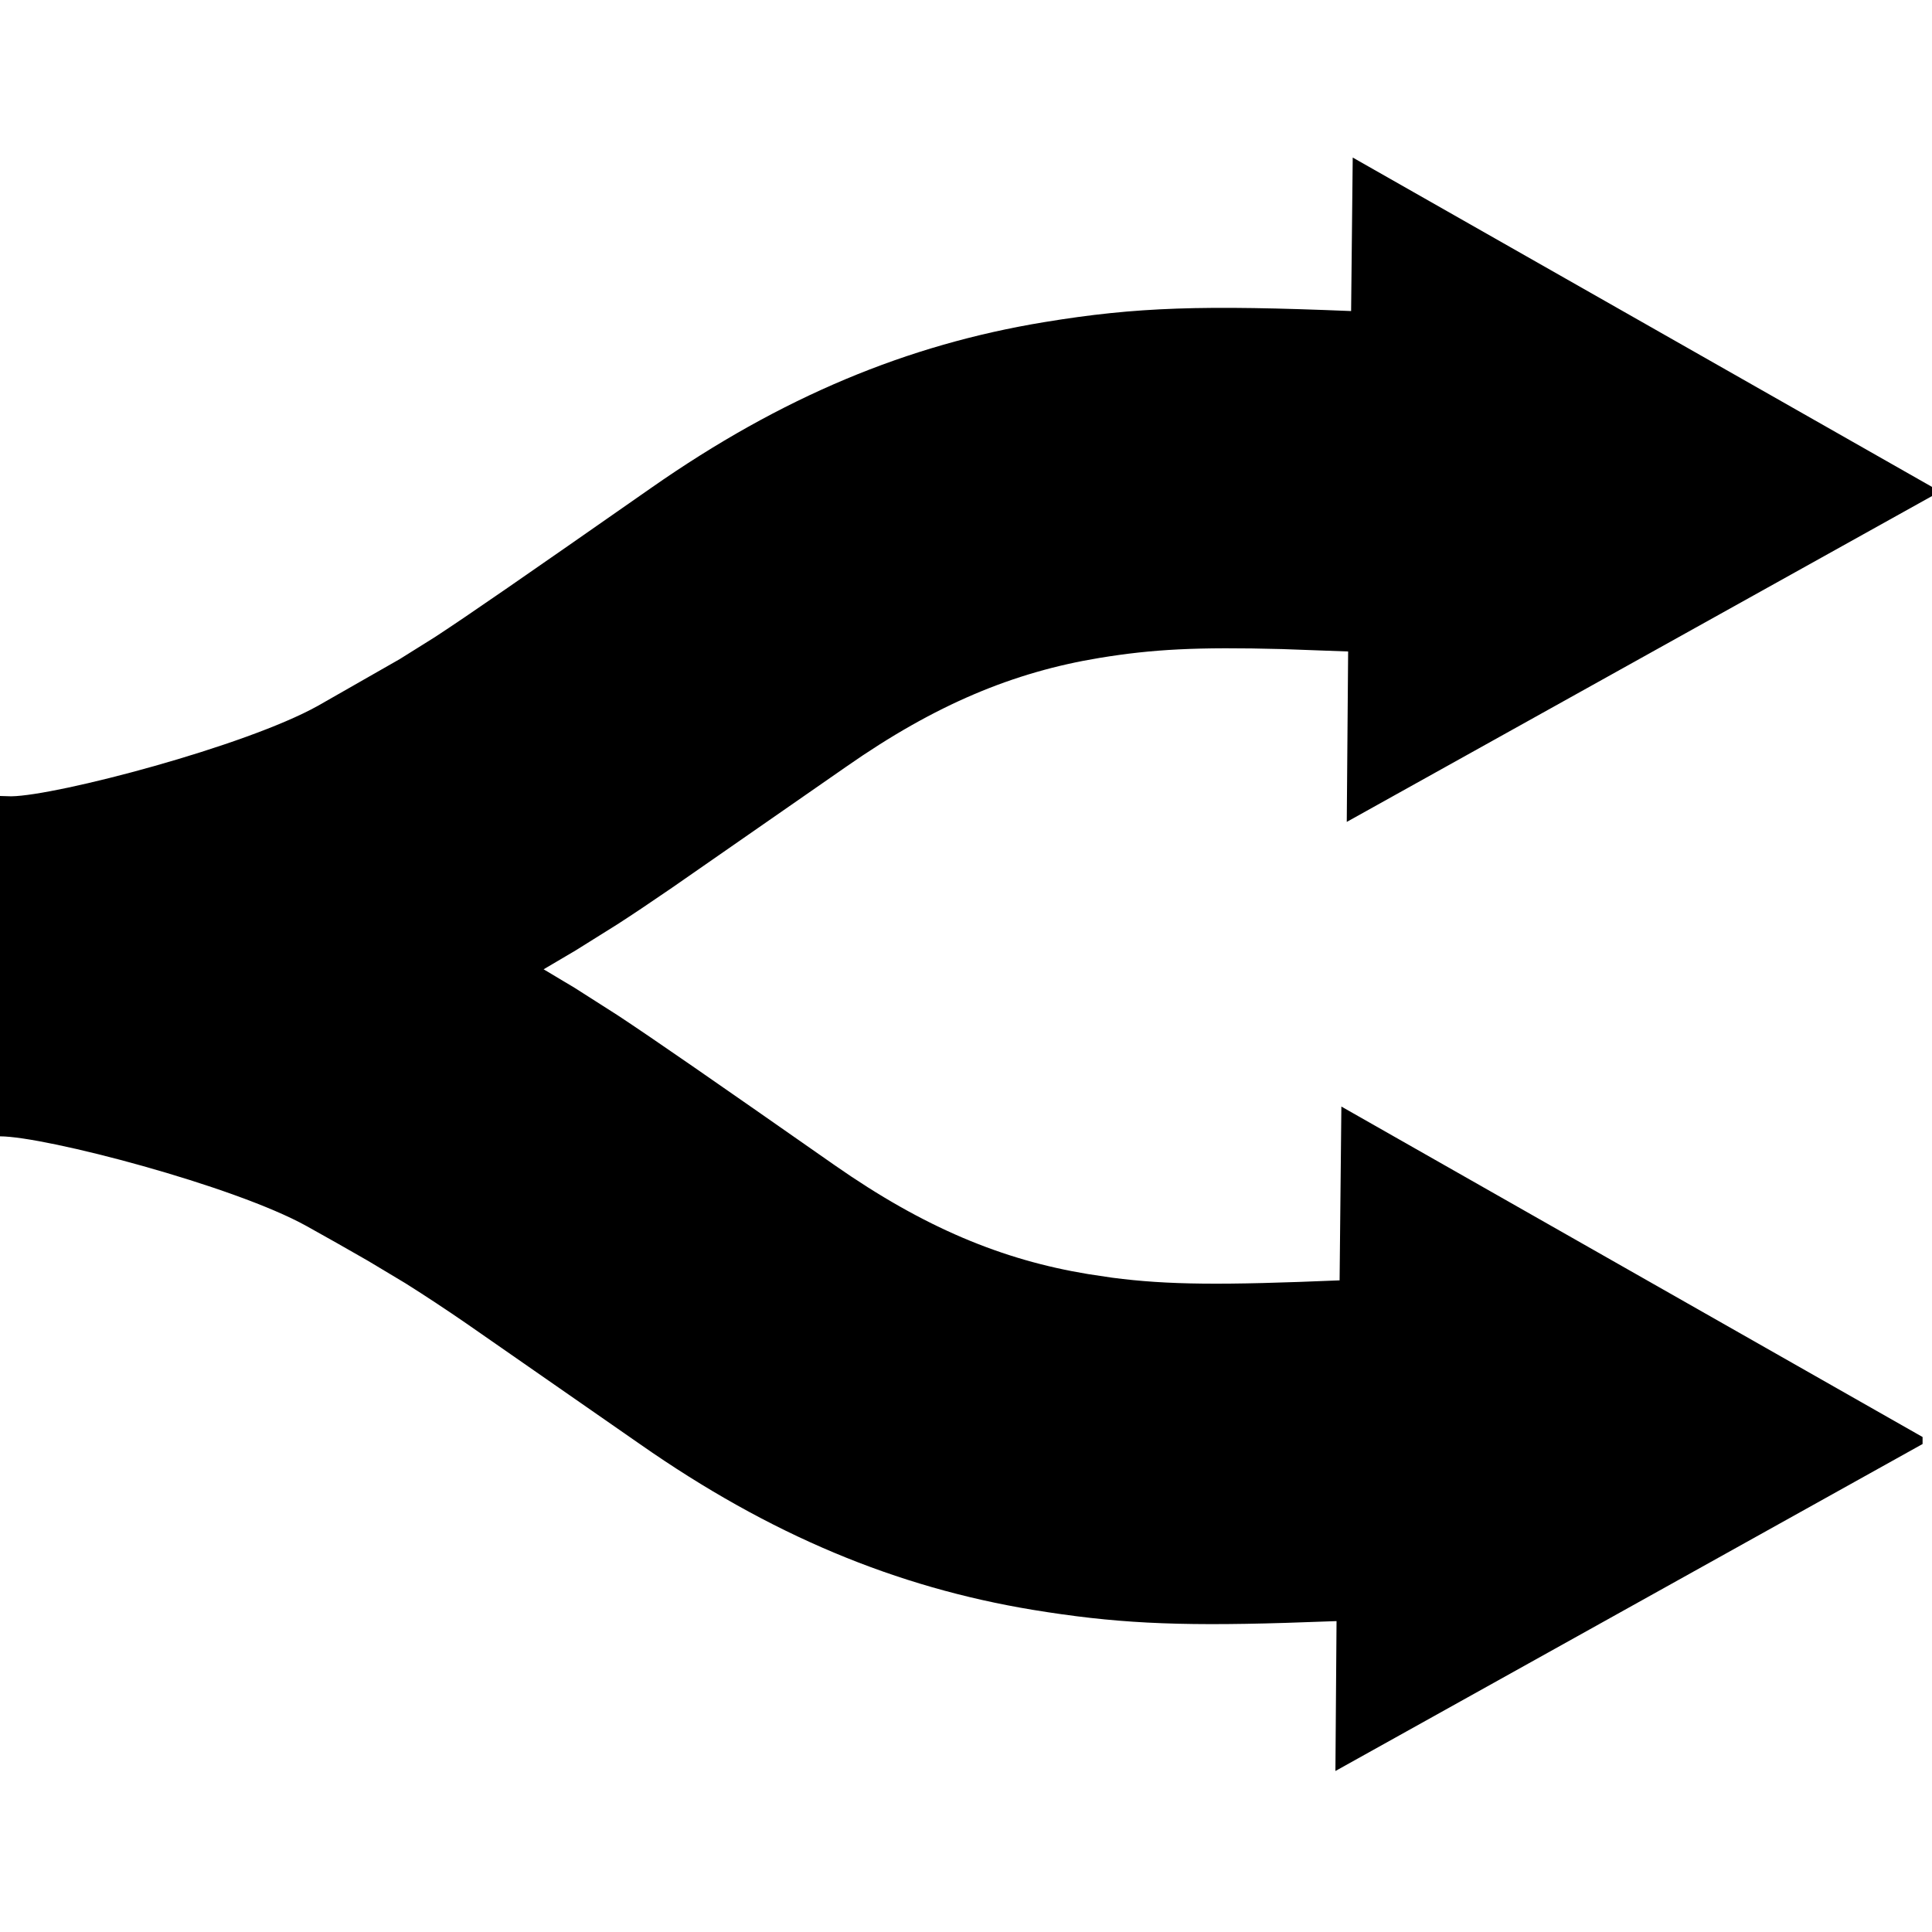
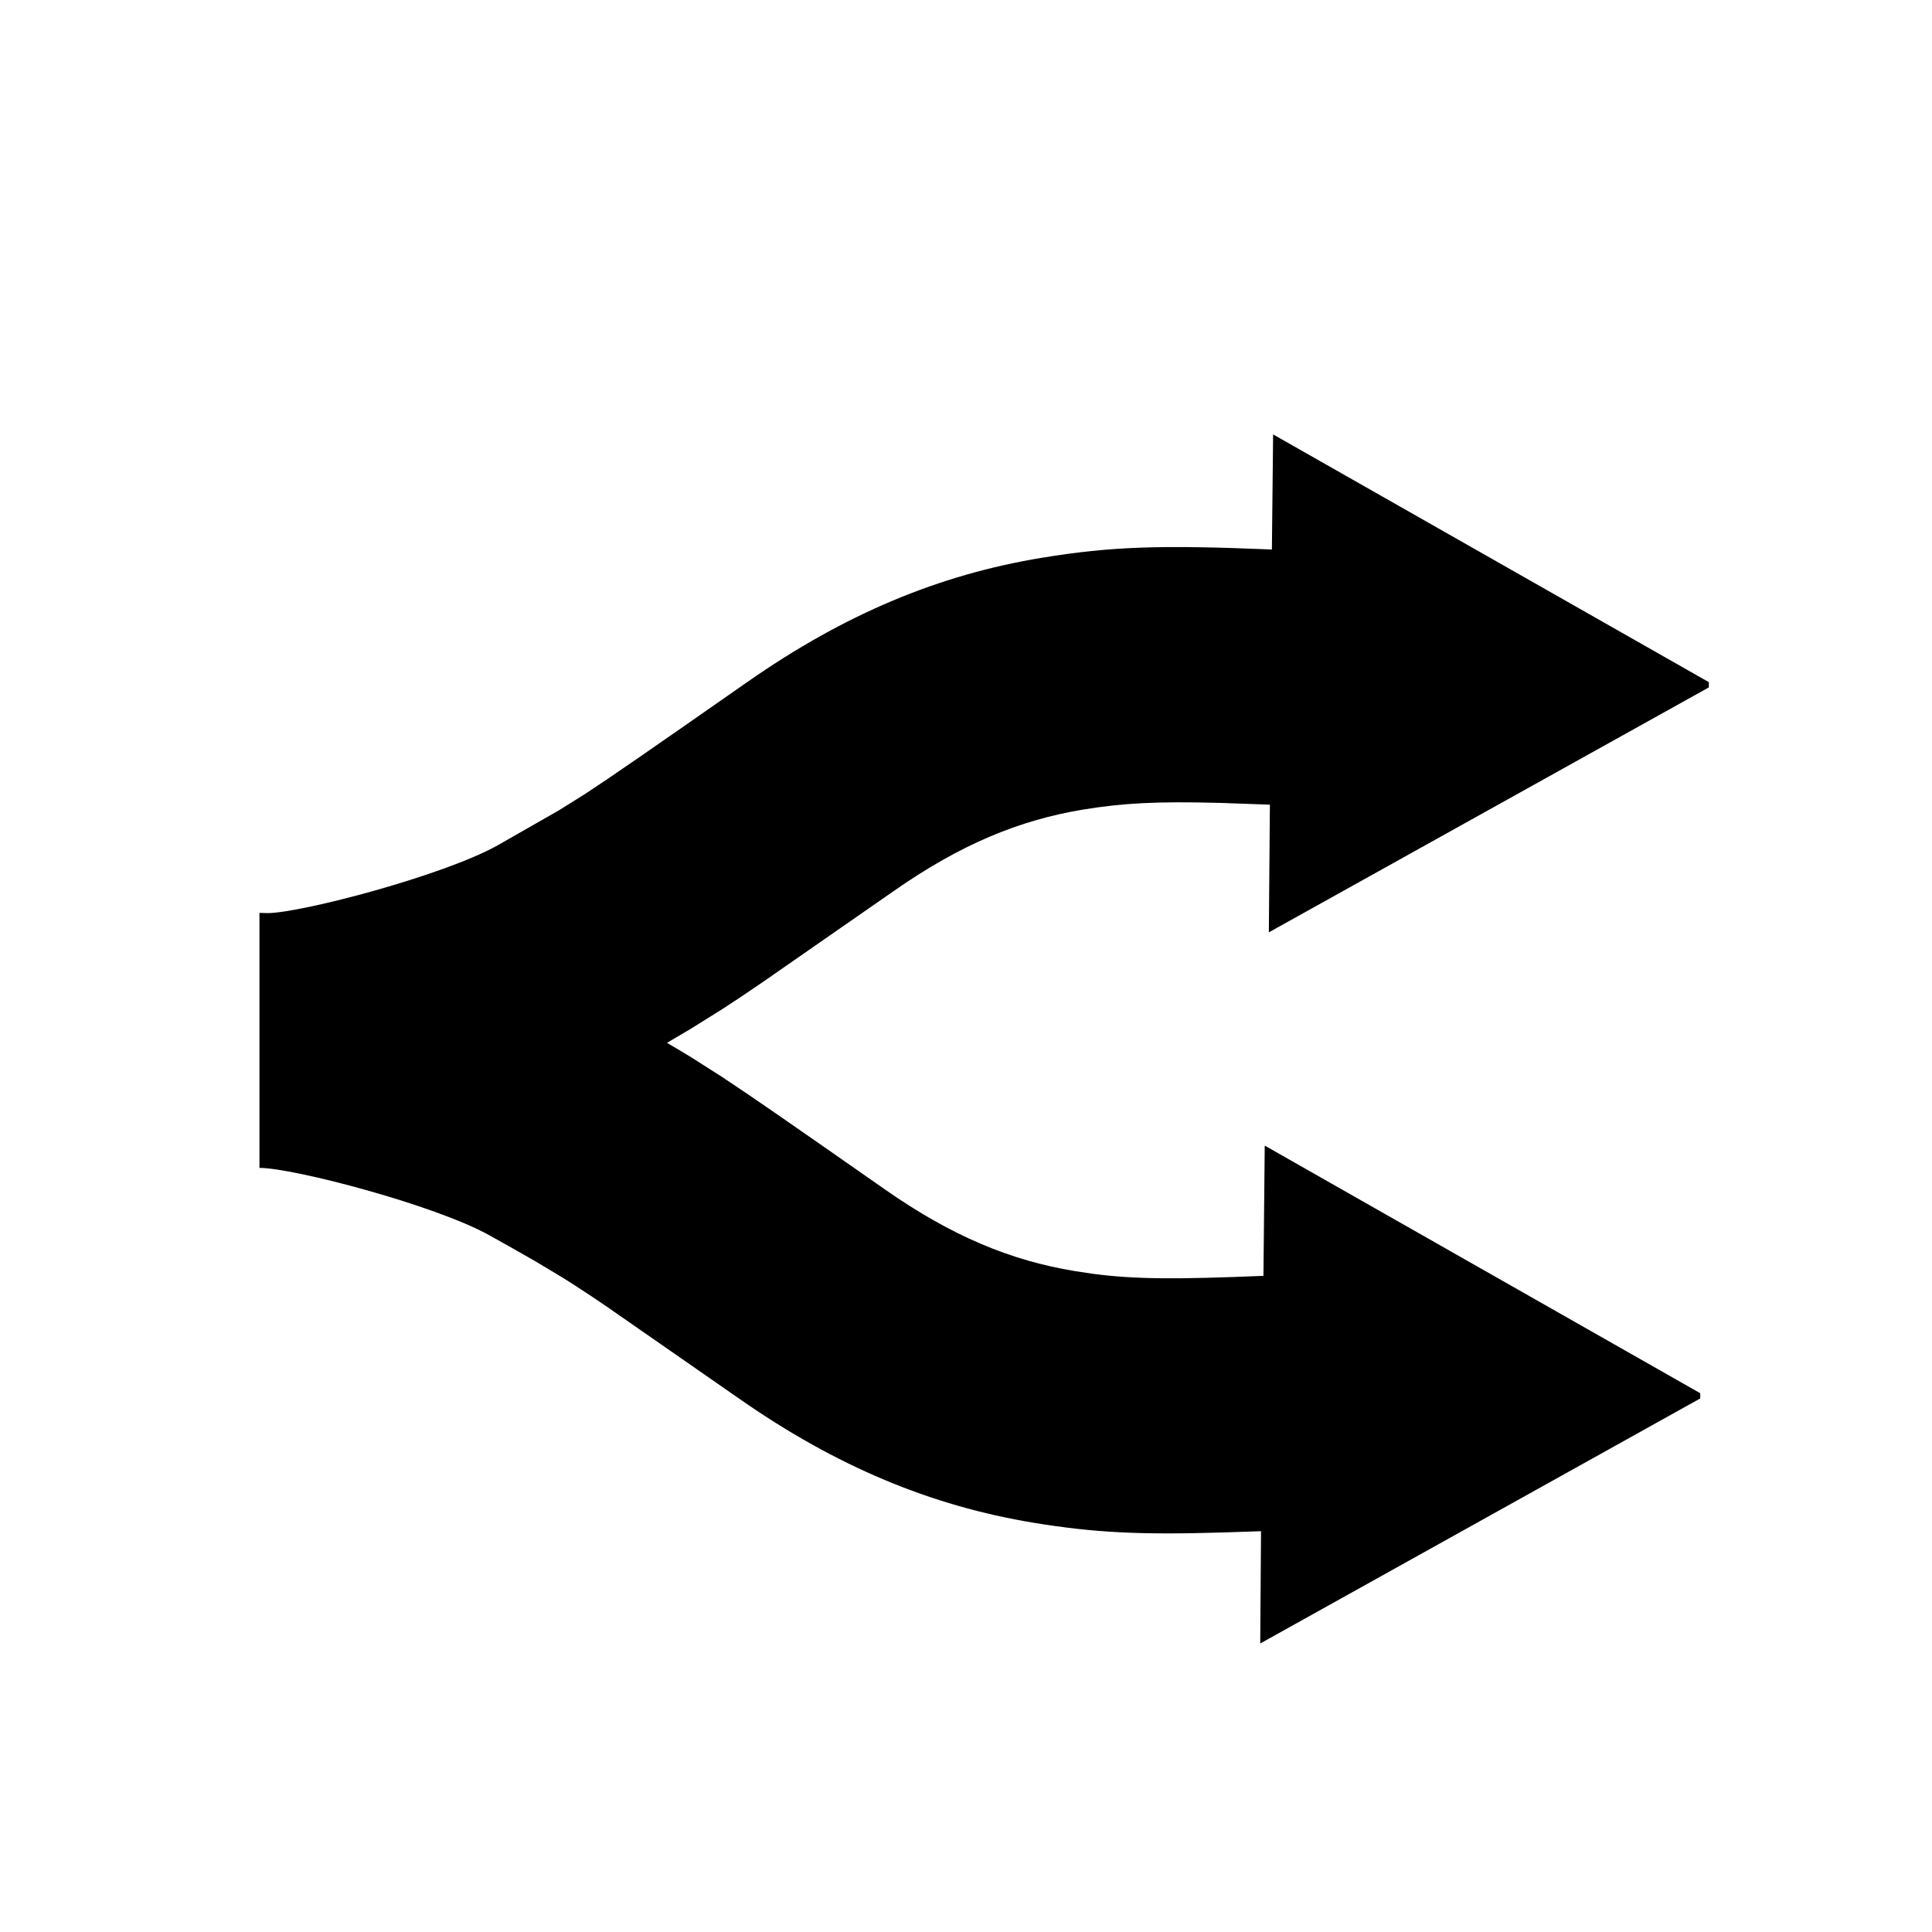
- <svg xmlns="http://www.w3.org/2000/svg" fill="currentColor" fill-rule="evenodd" height="1em" style="flex:none;line-height:1" viewBox="0 0 24 24" width="1em">
-   <path d="M16.804 1.957l7.22 4.105v.087L16.73 10.21l.017-2.117-.821-.03c-1.059-.028-1.611.002-2.268.11-1.064.175-2.038.577-3.147 1.352L8.345 11.03c-.284.195-.495.336-.68.455l-.515.322-.397.234.385.23.53.338c.476.314 1.17.796 2.701 1.866 1.11.775 2.083 1.177 3.147 1.352l.3.045c.694.091 1.375.094 2.825.033l.022-2.159 7.22 4.105v.087L16.589 22l.014-1.862-.635.022c-1.386.042-2.137.002-3.138-.162-1.694-.28-3.26-.926-4.881-2.059l-2.158-1.5a21.997 21.997 0 00-.755-.498l-.467-.28a55.927 55.927 0 00-.76-.43C2.908 14.73.563 14.116 0 14.116V9.888l.14.004c.564-.007 2.91-.622 3.809-1.124l1.016-.58.438-.274c.428-.28 1.072-.726 2.686-1.853 1.621-1.133 3.186-1.78 4.881-2.059 1.152-.19 1.974-.213 3.814-.138l.02-1.907z" />
+ <svg xmlns="http://www.w3.org/2000/svg" width="24" height="24" fill-rule="evenodd" fill="currentColor">
+   <g>
+     <path stroke="null" id="svg_1" d="m15.818,5.398l5.41,3.076l0,0.065l-5.466,3.043l0.013,-1.586l-0.615,-0.022c-0.794,-0.021 -1.207,0.002 -1.7,0.082c-0.797,0.131 -1.527,0.432 -2.358,1.013l-1.623,1.128c-0.213,0.146 -0.371,0.252 -0.51,0.341l-0.386,0.241l-0.297,0.175l0.288,0.172l0.397,0.253c0.357,0.235 0.877,0.596 2.024,1.398c0.832,0.581 1.561,0.882 2.358,1.013l0.225,0.034c0.52,0.068 1.03,0.07 2.117,0.025l0.016,-1.618l5.41,3.076l0,0.065l-5.466,3.044l0.01,-1.395l-0.476,0.016c-1.039,0.031 -1.601,0.002 -2.351,-0.121c-1.269,-0.21 -2.443,-0.694 -3.658,-1.543l-1.617,-1.124a16.484,16.484 0 0 0 -0.566,-0.373l-0.35,-0.21a41.909,41.909 0 0 0 -0.57,-0.322c-0.675,-0.375 -2.432,-0.836 -2.854,-0.836l0,-3.168l0.105,0.003c0.423,-0.005 2.181,-0.466 2.854,-0.842l0.761,-0.435l0.328,-0.205c0.321,-0.21 0.803,-0.544 2.013,-1.389c1.215,-0.849 2.387,-1.334 3.658,-1.543c0.863,-0.142 1.479,-0.16 2.858,-0.103l0.015,-1.429z" />
+   </g>
</svg>
